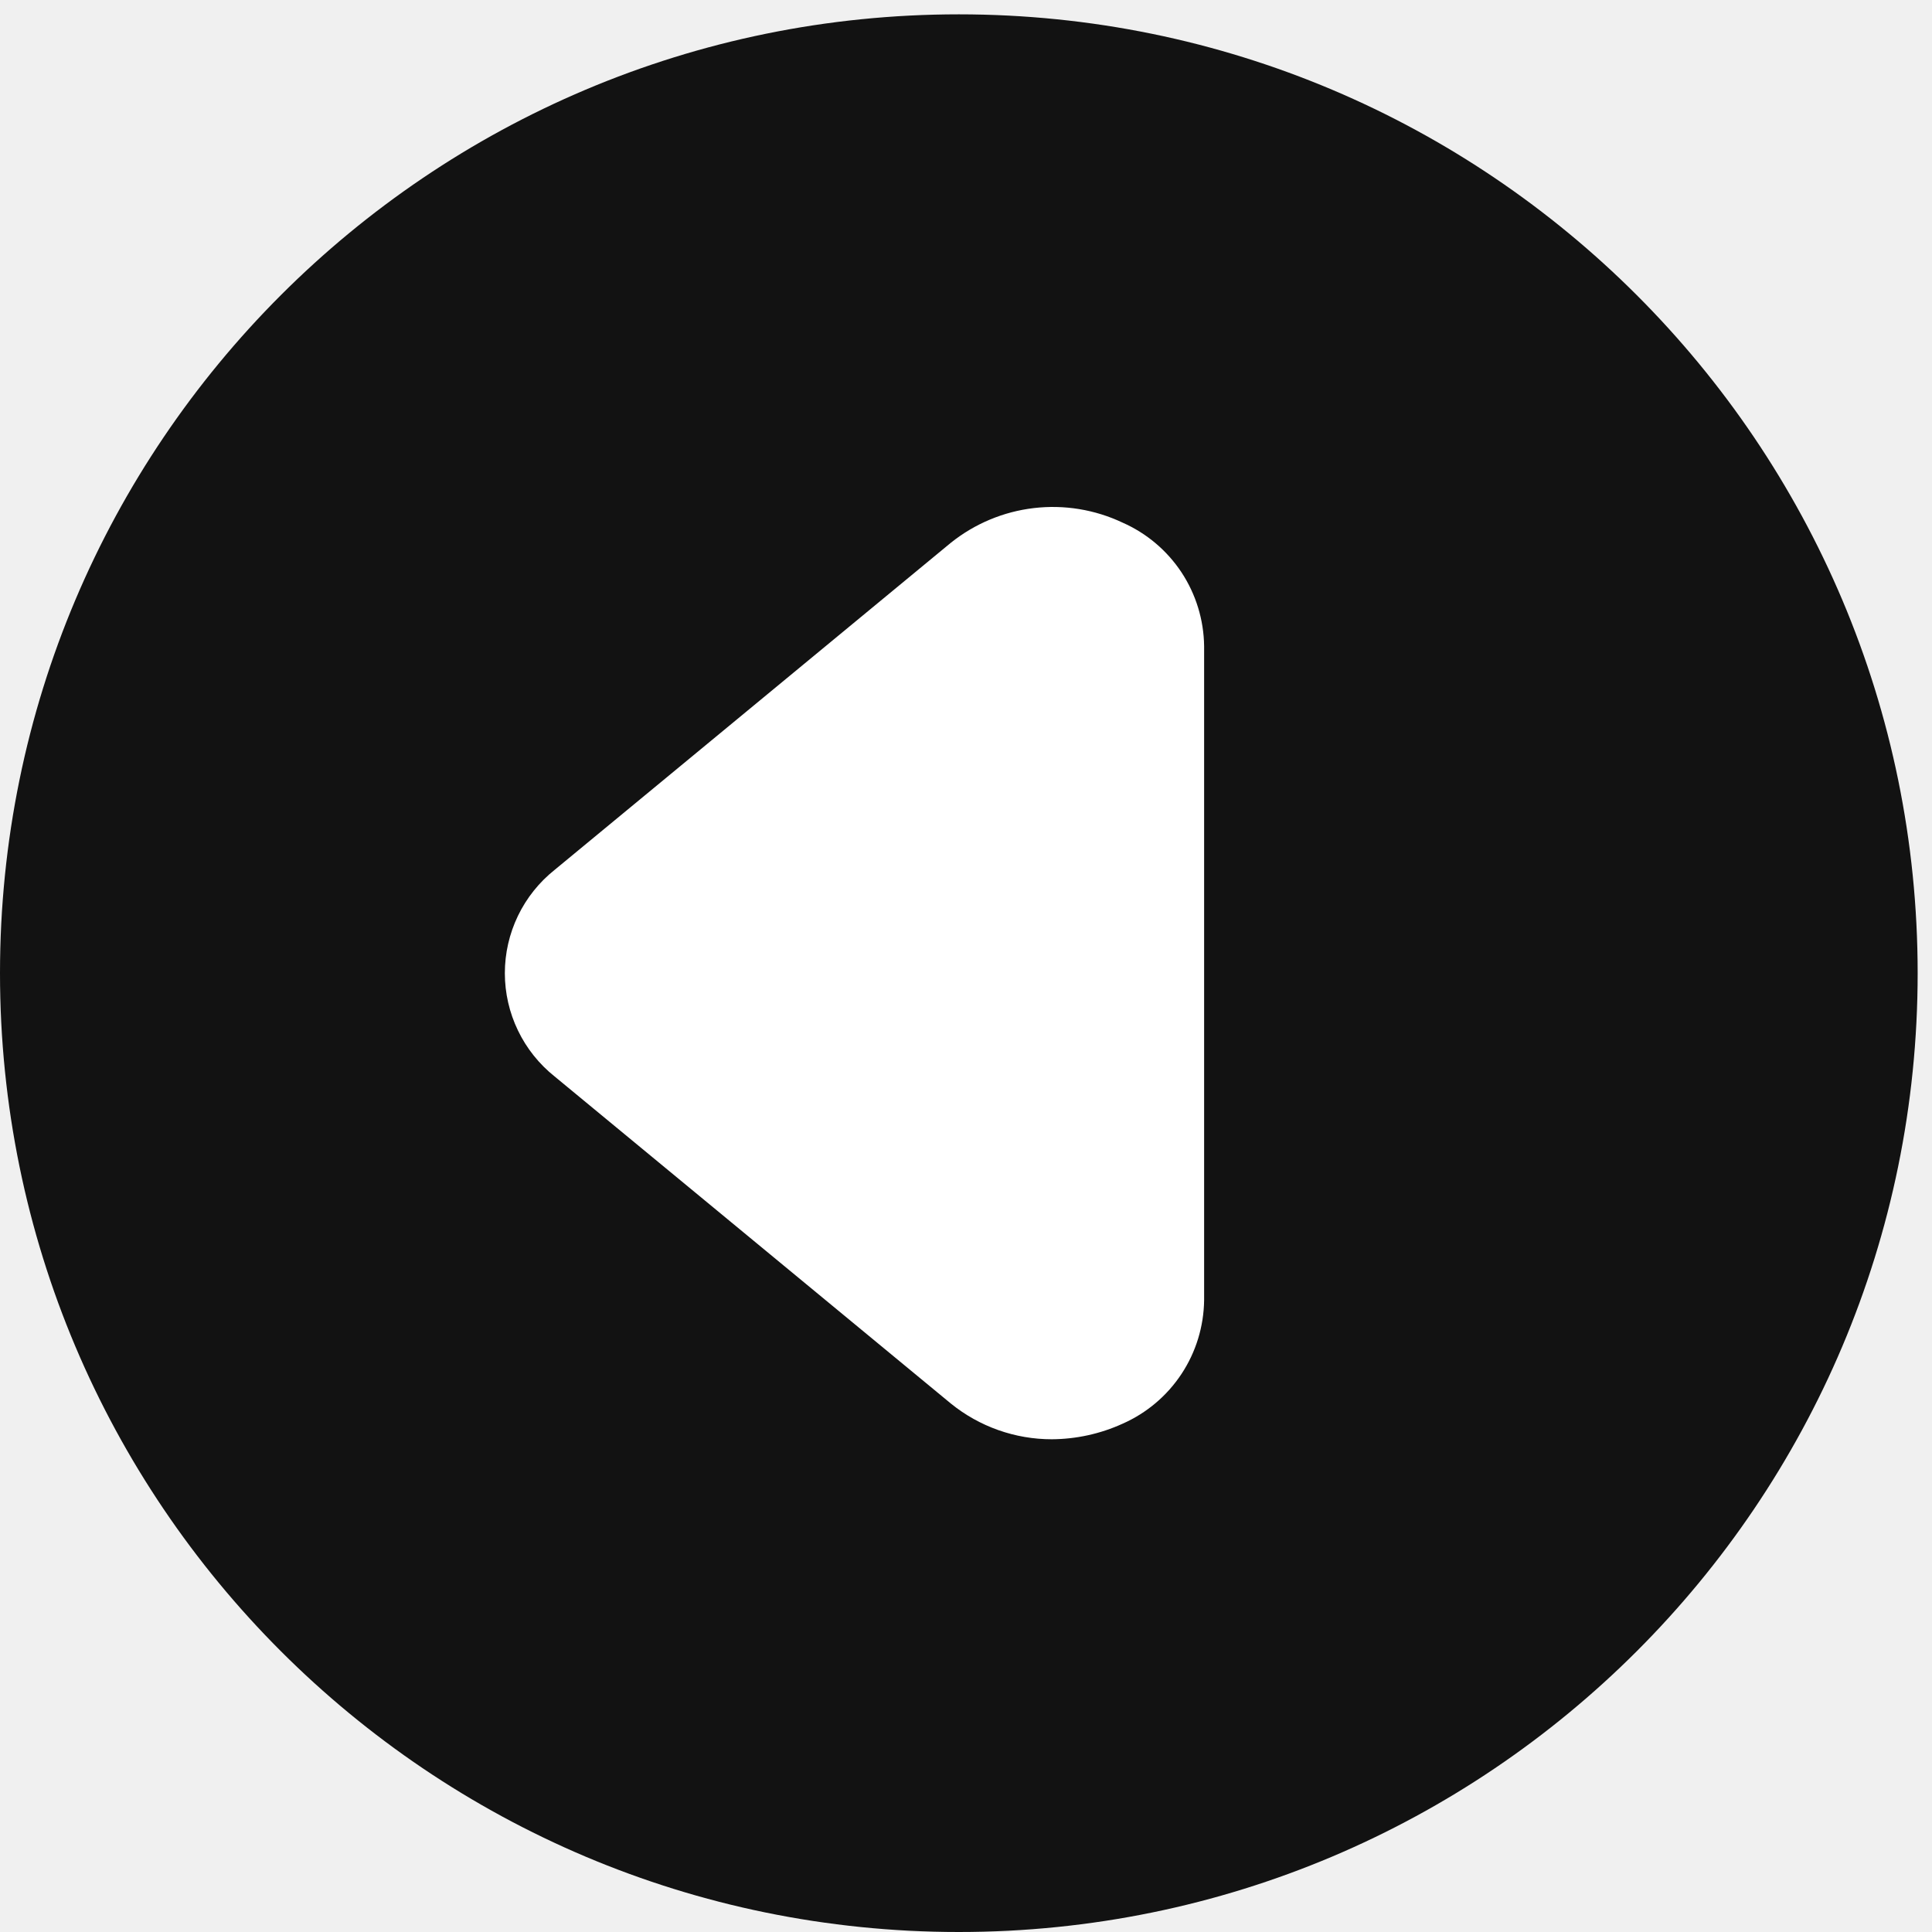
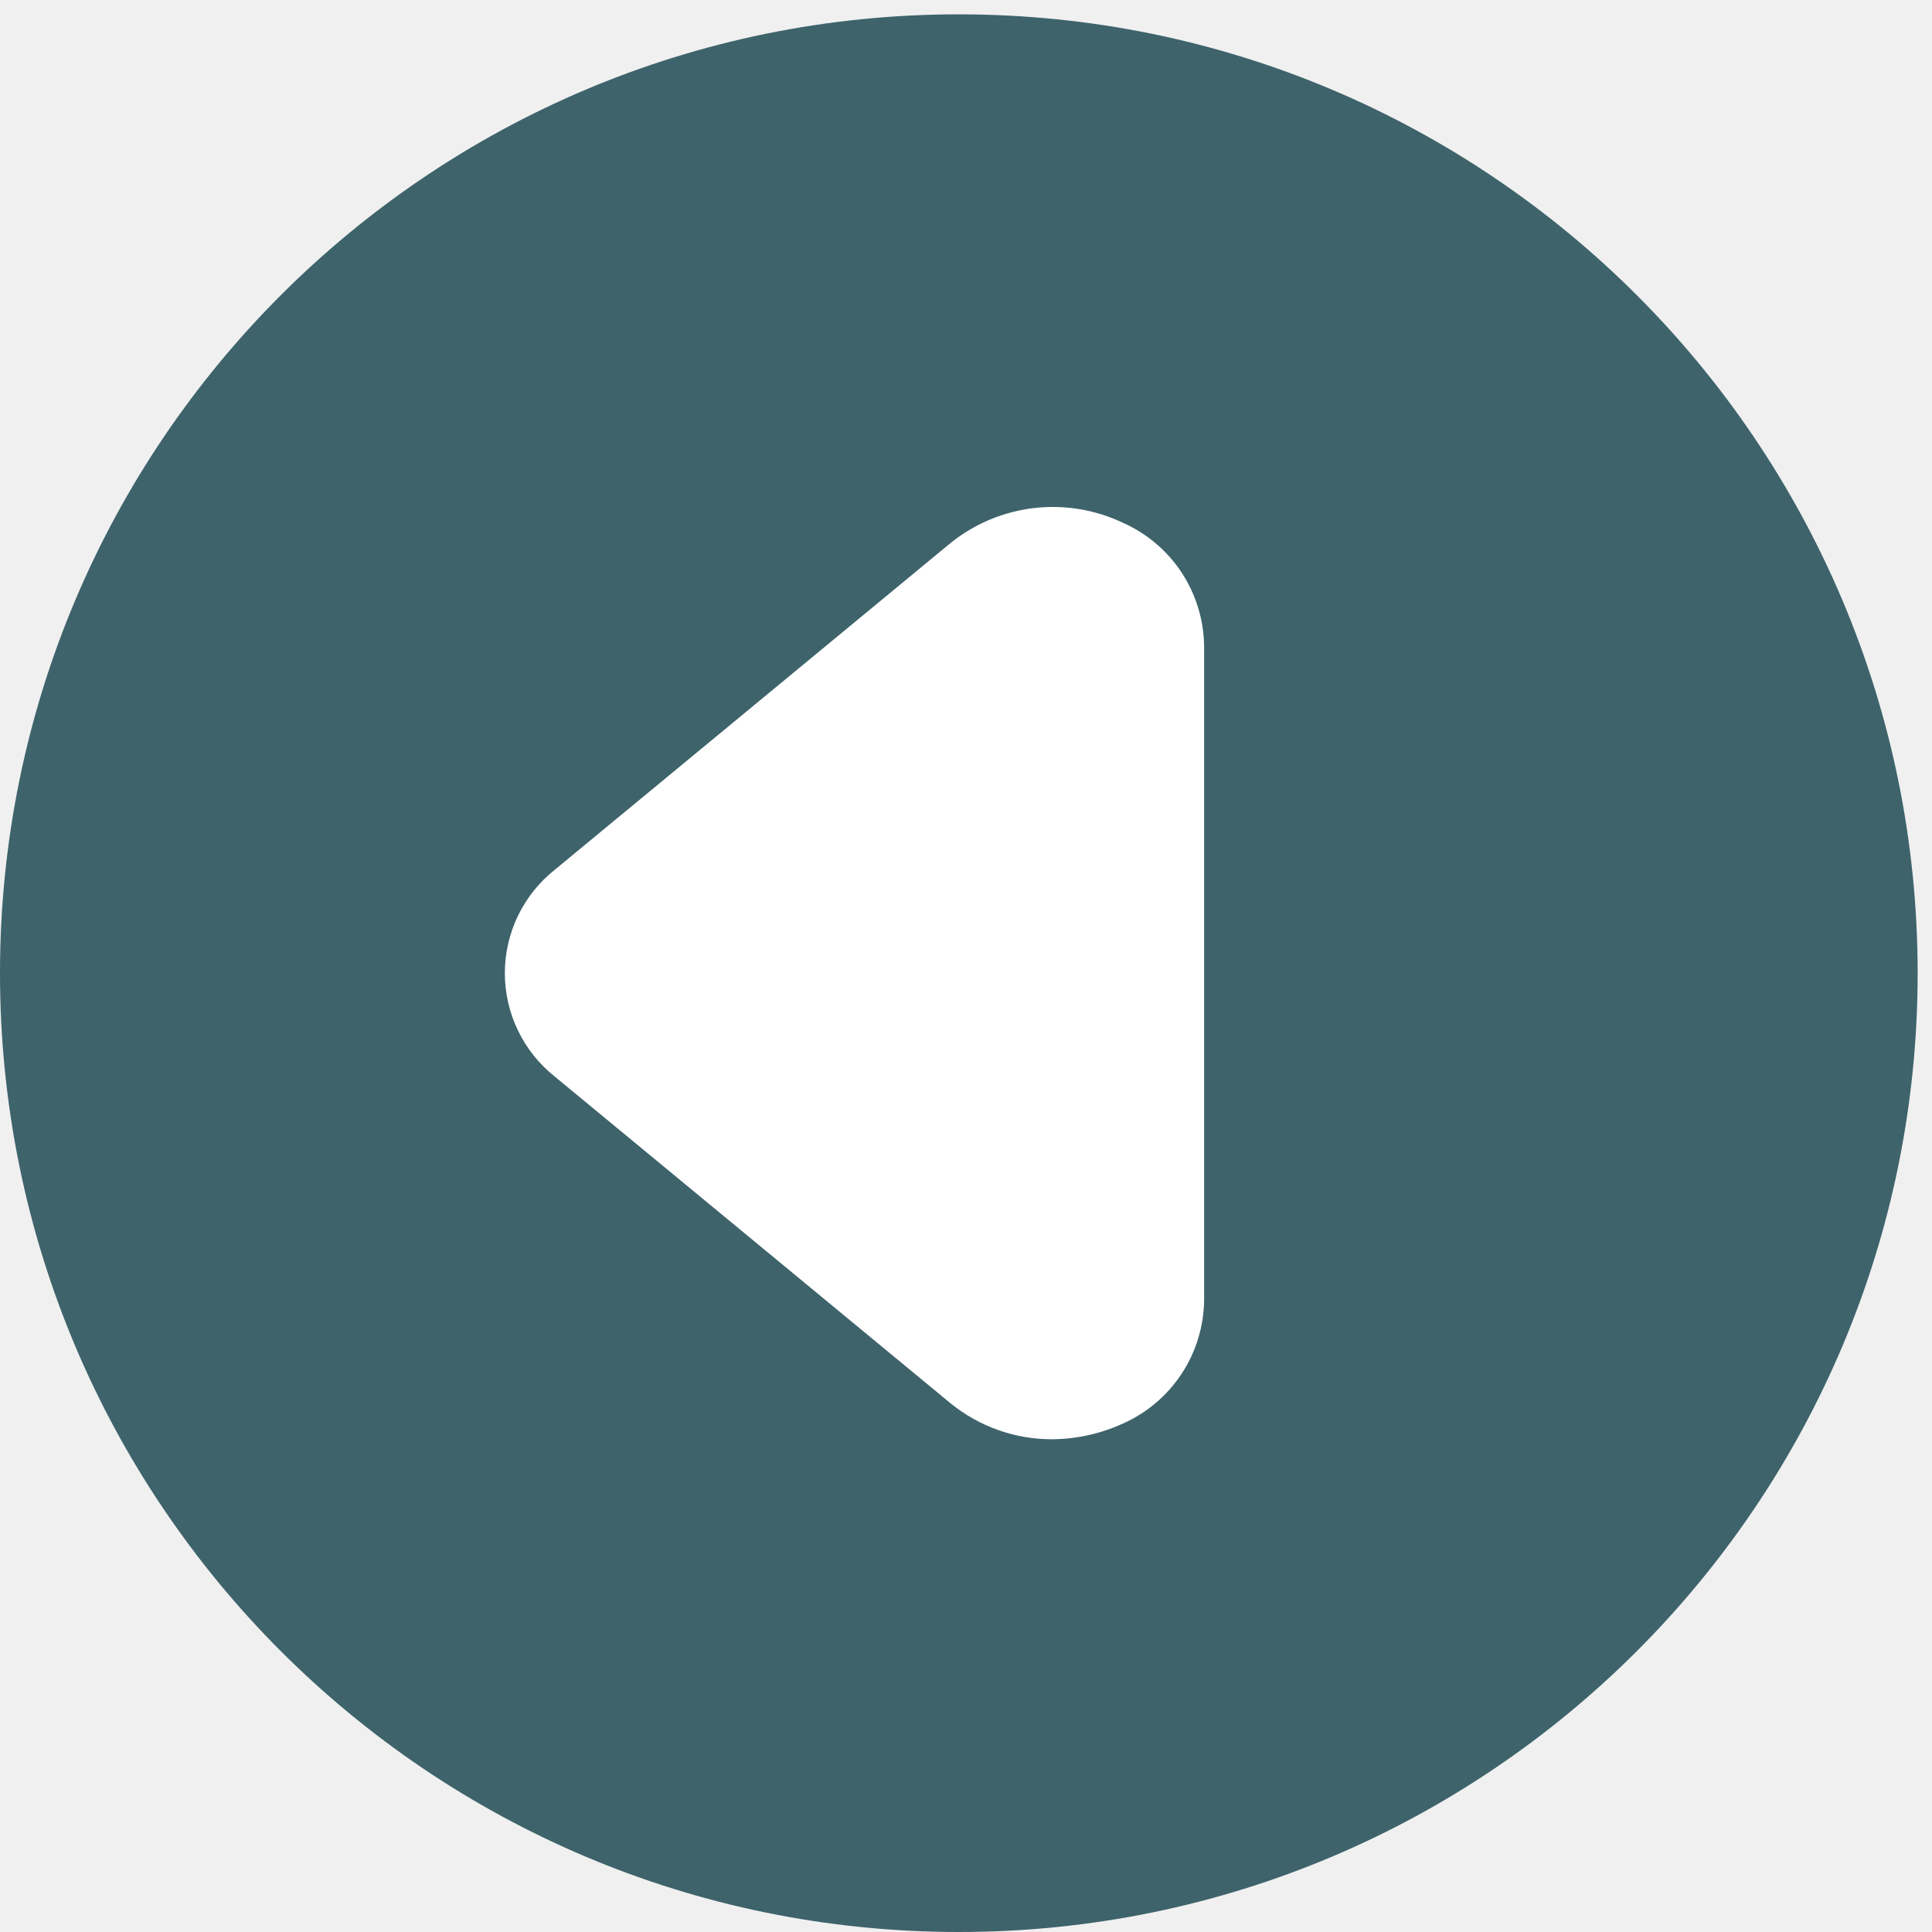
<svg xmlns="http://www.w3.org/2000/svg" width="52" height="52" viewBox="0 0 52 52" fill="none">
-   <circle cx="25.807" cy="26.193" r="25.807" fill="#121212" />
+   <circle cx="25.807" cy="26.193" r="25.807" fill="#3E636B" />
  <path d="M28.311 38.738C27.321 38.739 26.361 38.399 25.592 37.776L14.929 28.974C14.511 28.641 14.173 28.218 13.941 27.736C13.709 27.255 13.588 26.727 13.588 26.193C13.588 25.658 13.709 25.131 13.941 24.649C14.173 24.168 14.511 23.745 14.929 23.412L25.592 14.609C26.234 14.095 27.008 13.771 27.825 13.675C28.642 13.579 29.469 13.714 30.213 14.066C30.86 14.351 31.41 14.816 31.8 15.405C32.189 15.995 32.4 16.684 32.409 17.39V34.995C32.4 35.702 32.189 36.391 31.8 36.98C31.41 37.57 30.86 38.035 30.213 38.32C29.616 38.592 28.967 38.734 28.311 38.738Z" fill="white" />
</svg>
